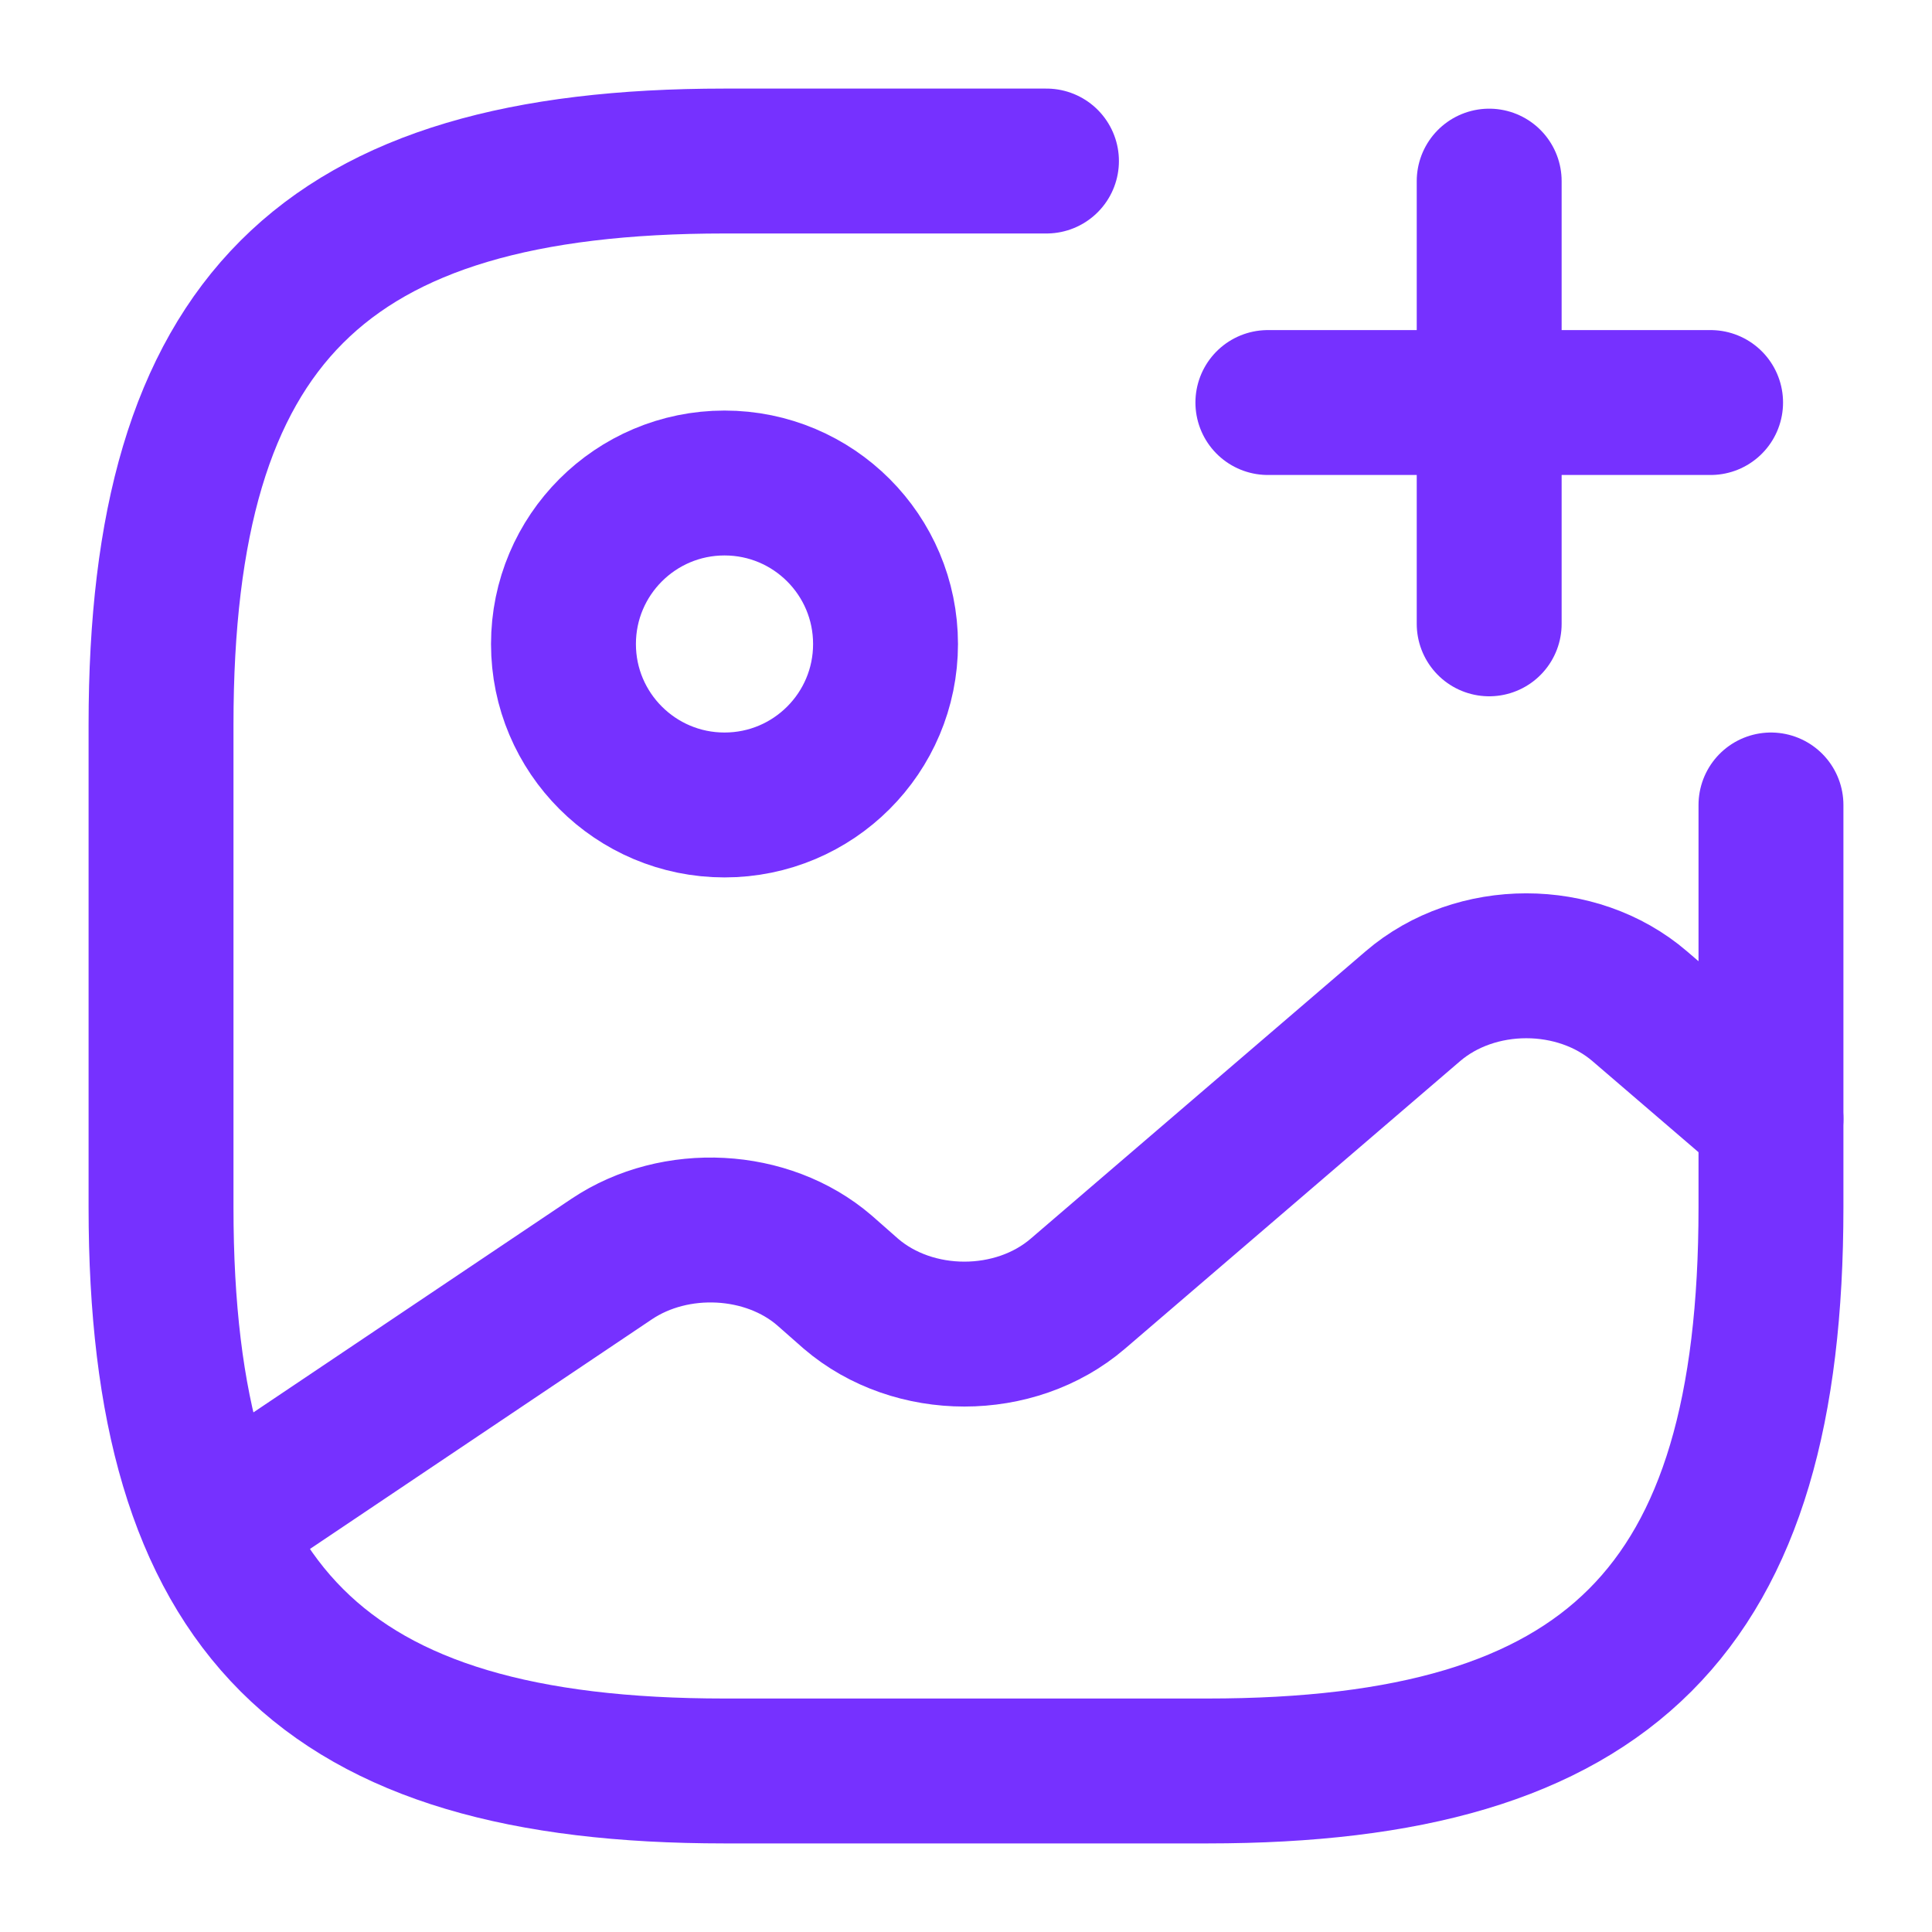
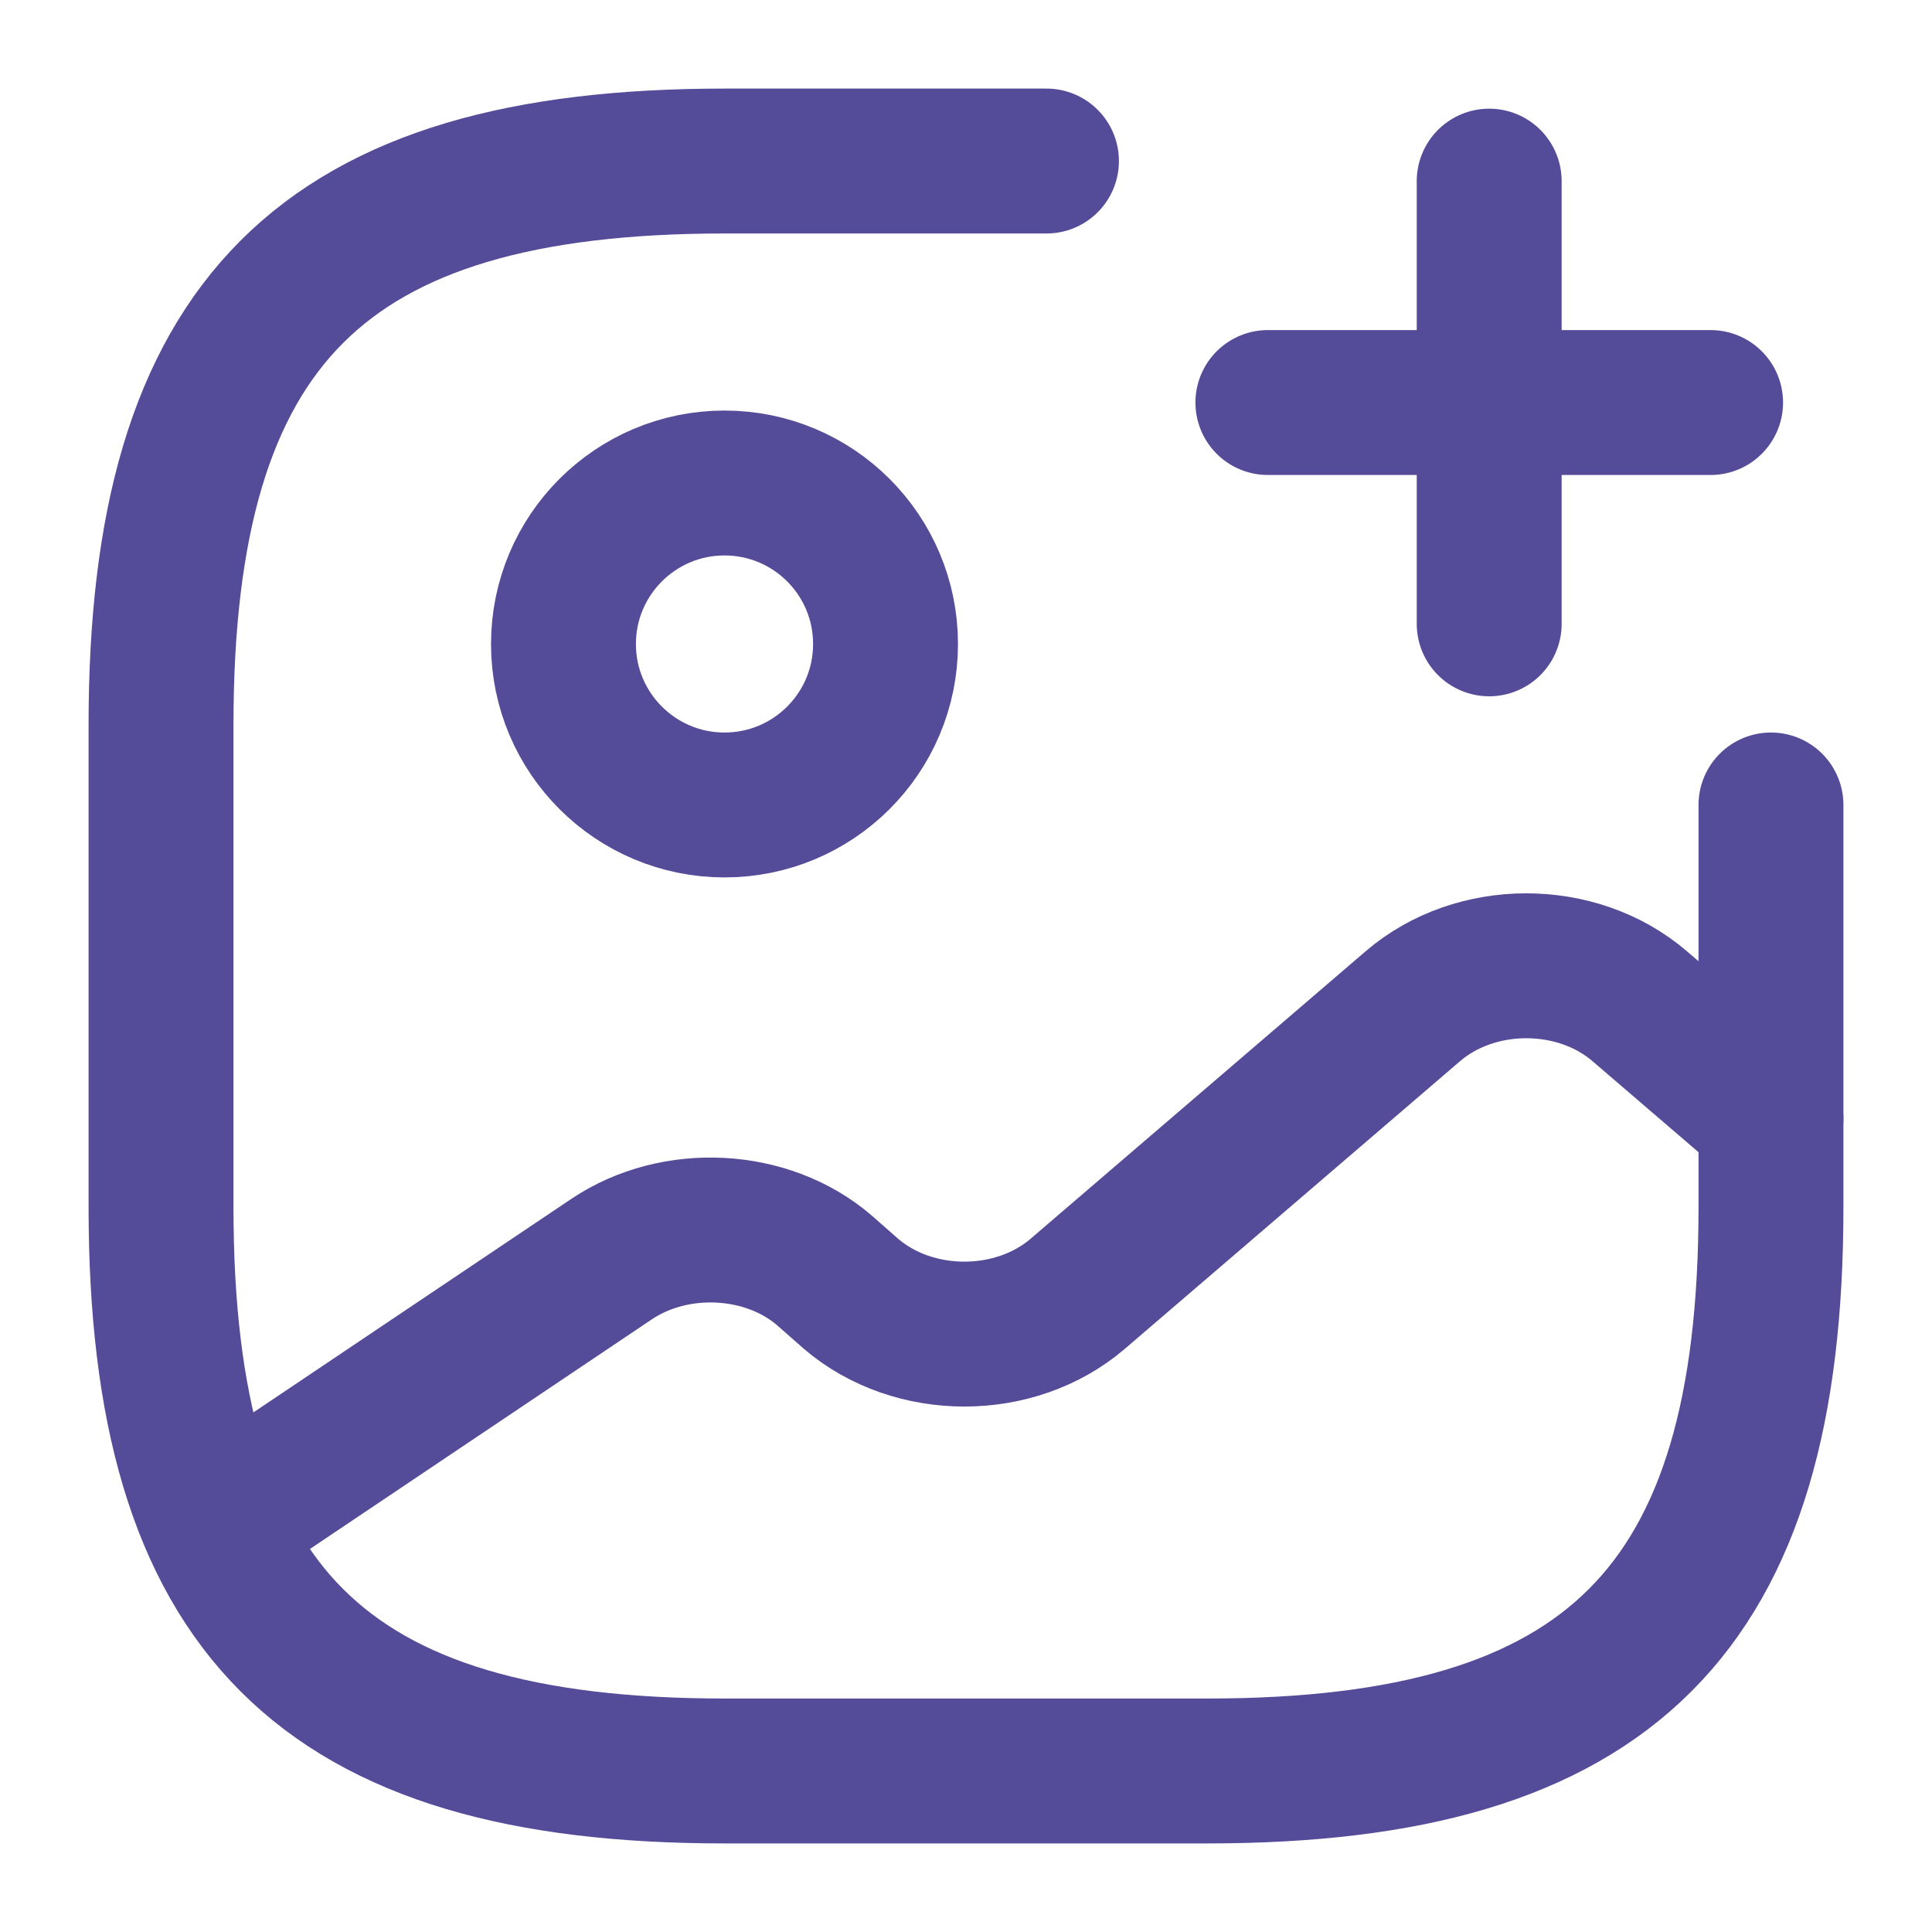
<svg xmlns="http://www.w3.org/2000/svg" width="20" height="20" viewBox="0 0 20 20" fill="none">
-   <path d="M7.5 8.333C8.421 8.333 9.167 7.587 9.167 6.667C9.167 5.746 8.421 5 7.5 5C6.58 5 5.833 5.746 5.833 6.667C5.833 7.587 6.58 8.333 7.5 8.333Z" stroke="#7631FF" stroke-width="1.5" stroke-linecap="round" stroke-linejoin="round" />
-   <path d="M10.833 1.667H7.5C3.333 1.667 1.667 3.333 1.667 7.5V12.5C1.667 16.667 3.333 18.333 7.5 18.333H12.5C16.666 18.333 18.333 16.667 18.333 12.5V8.333" stroke="#7631FF" stroke-width="1.5" stroke-linecap="round" stroke-linejoin="round" />
-   <path d="M13.125 4.167H17.708" stroke="#7631FF" stroke-width="1.5" stroke-linecap="round" />
-   <path d="M15.416 6.458V1.875" stroke="#7631FF" stroke-width="1.5" stroke-linecap="round" />
-   <path d="M2.225 15.792L6.333 13.033C6.992 12.592 7.942 12.642 8.533 13.15L8.808 13.392C9.458 13.95 10.508 13.95 11.158 13.392L14.625 10.417C15.275 9.858 16.325 9.858 16.975 10.417L18.333 11.583" stroke="#7631FF" stroke-width="1.5" stroke-linecap="round" stroke-linejoin="round" />
+   <path d="M7.5 8.333C8.421 8.333 9.167 7.587 9.167 6.667C9.167 5.746 8.421 5 7.5 5C6.58 5 5.833 5.746 5.833 6.667C5.833 7.587 6.58 8.333 7.5 8.333Z" stroke="#544B99" stroke-width="1.5" stroke-linecap="round" stroke-linejoin="round" />
+   <path d="M10.833 1.667H7.5C3.333 1.667 1.667 3.333 1.667 7.5V12.5C1.667 16.667 3.333 18.333 7.5 18.333H12.5C16.666 18.333 18.333 16.667 18.333 12.5V8.333" stroke="#544B99" stroke-width="1.5" stroke-linecap="round" stroke-linejoin="round" />
+   <path d="M13.125 4.167H17.708" stroke="#544B99" stroke-width="1.5" stroke-linecap="round" />
+   <path d="M15.416 6.458V1.875" stroke="#544B99" stroke-width="1.5" stroke-linecap="round" />
+   <path d="M2.225 15.792L6.333 13.033C6.992 12.592 7.942 12.642 8.533 13.15L8.808 13.392C9.458 13.95 10.508 13.95 11.158 13.392L14.625 10.417C15.275 9.858 16.325 9.858 16.975 10.417L18.333 11.583" stroke="#544B99" stroke-width="1.5" stroke-linecap="round" stroke-linejoin="round" />
</svg>
